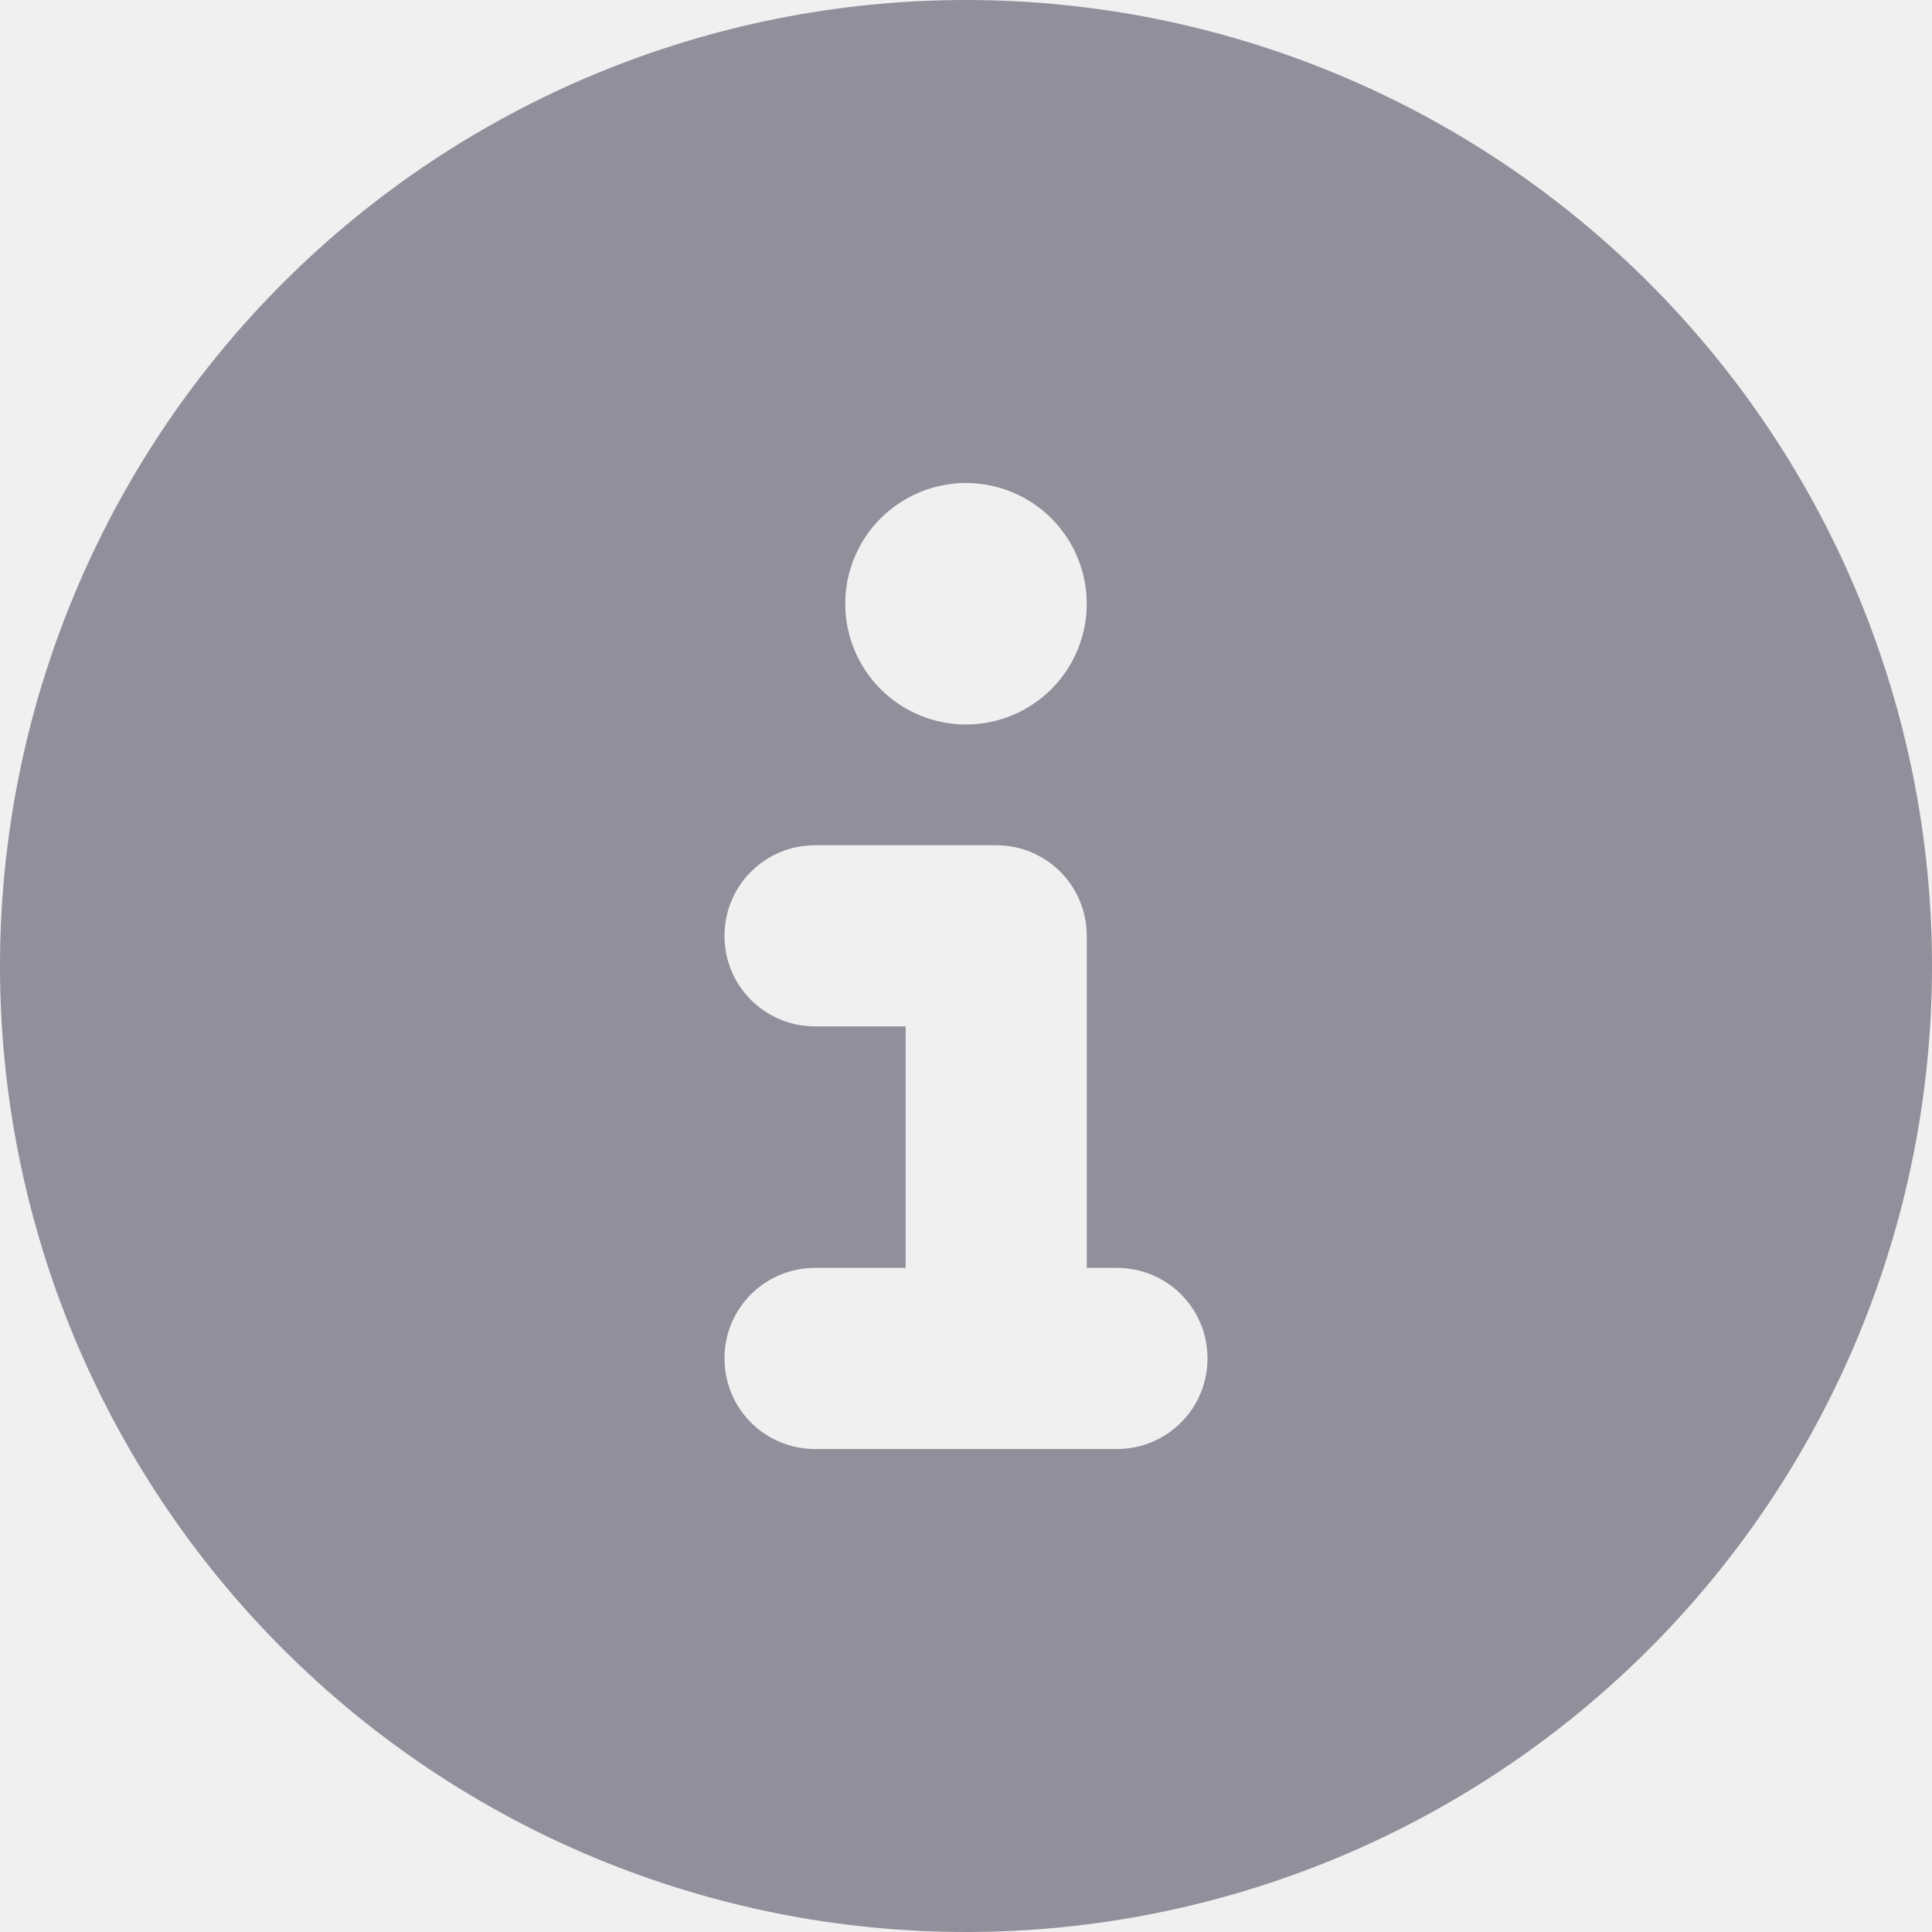
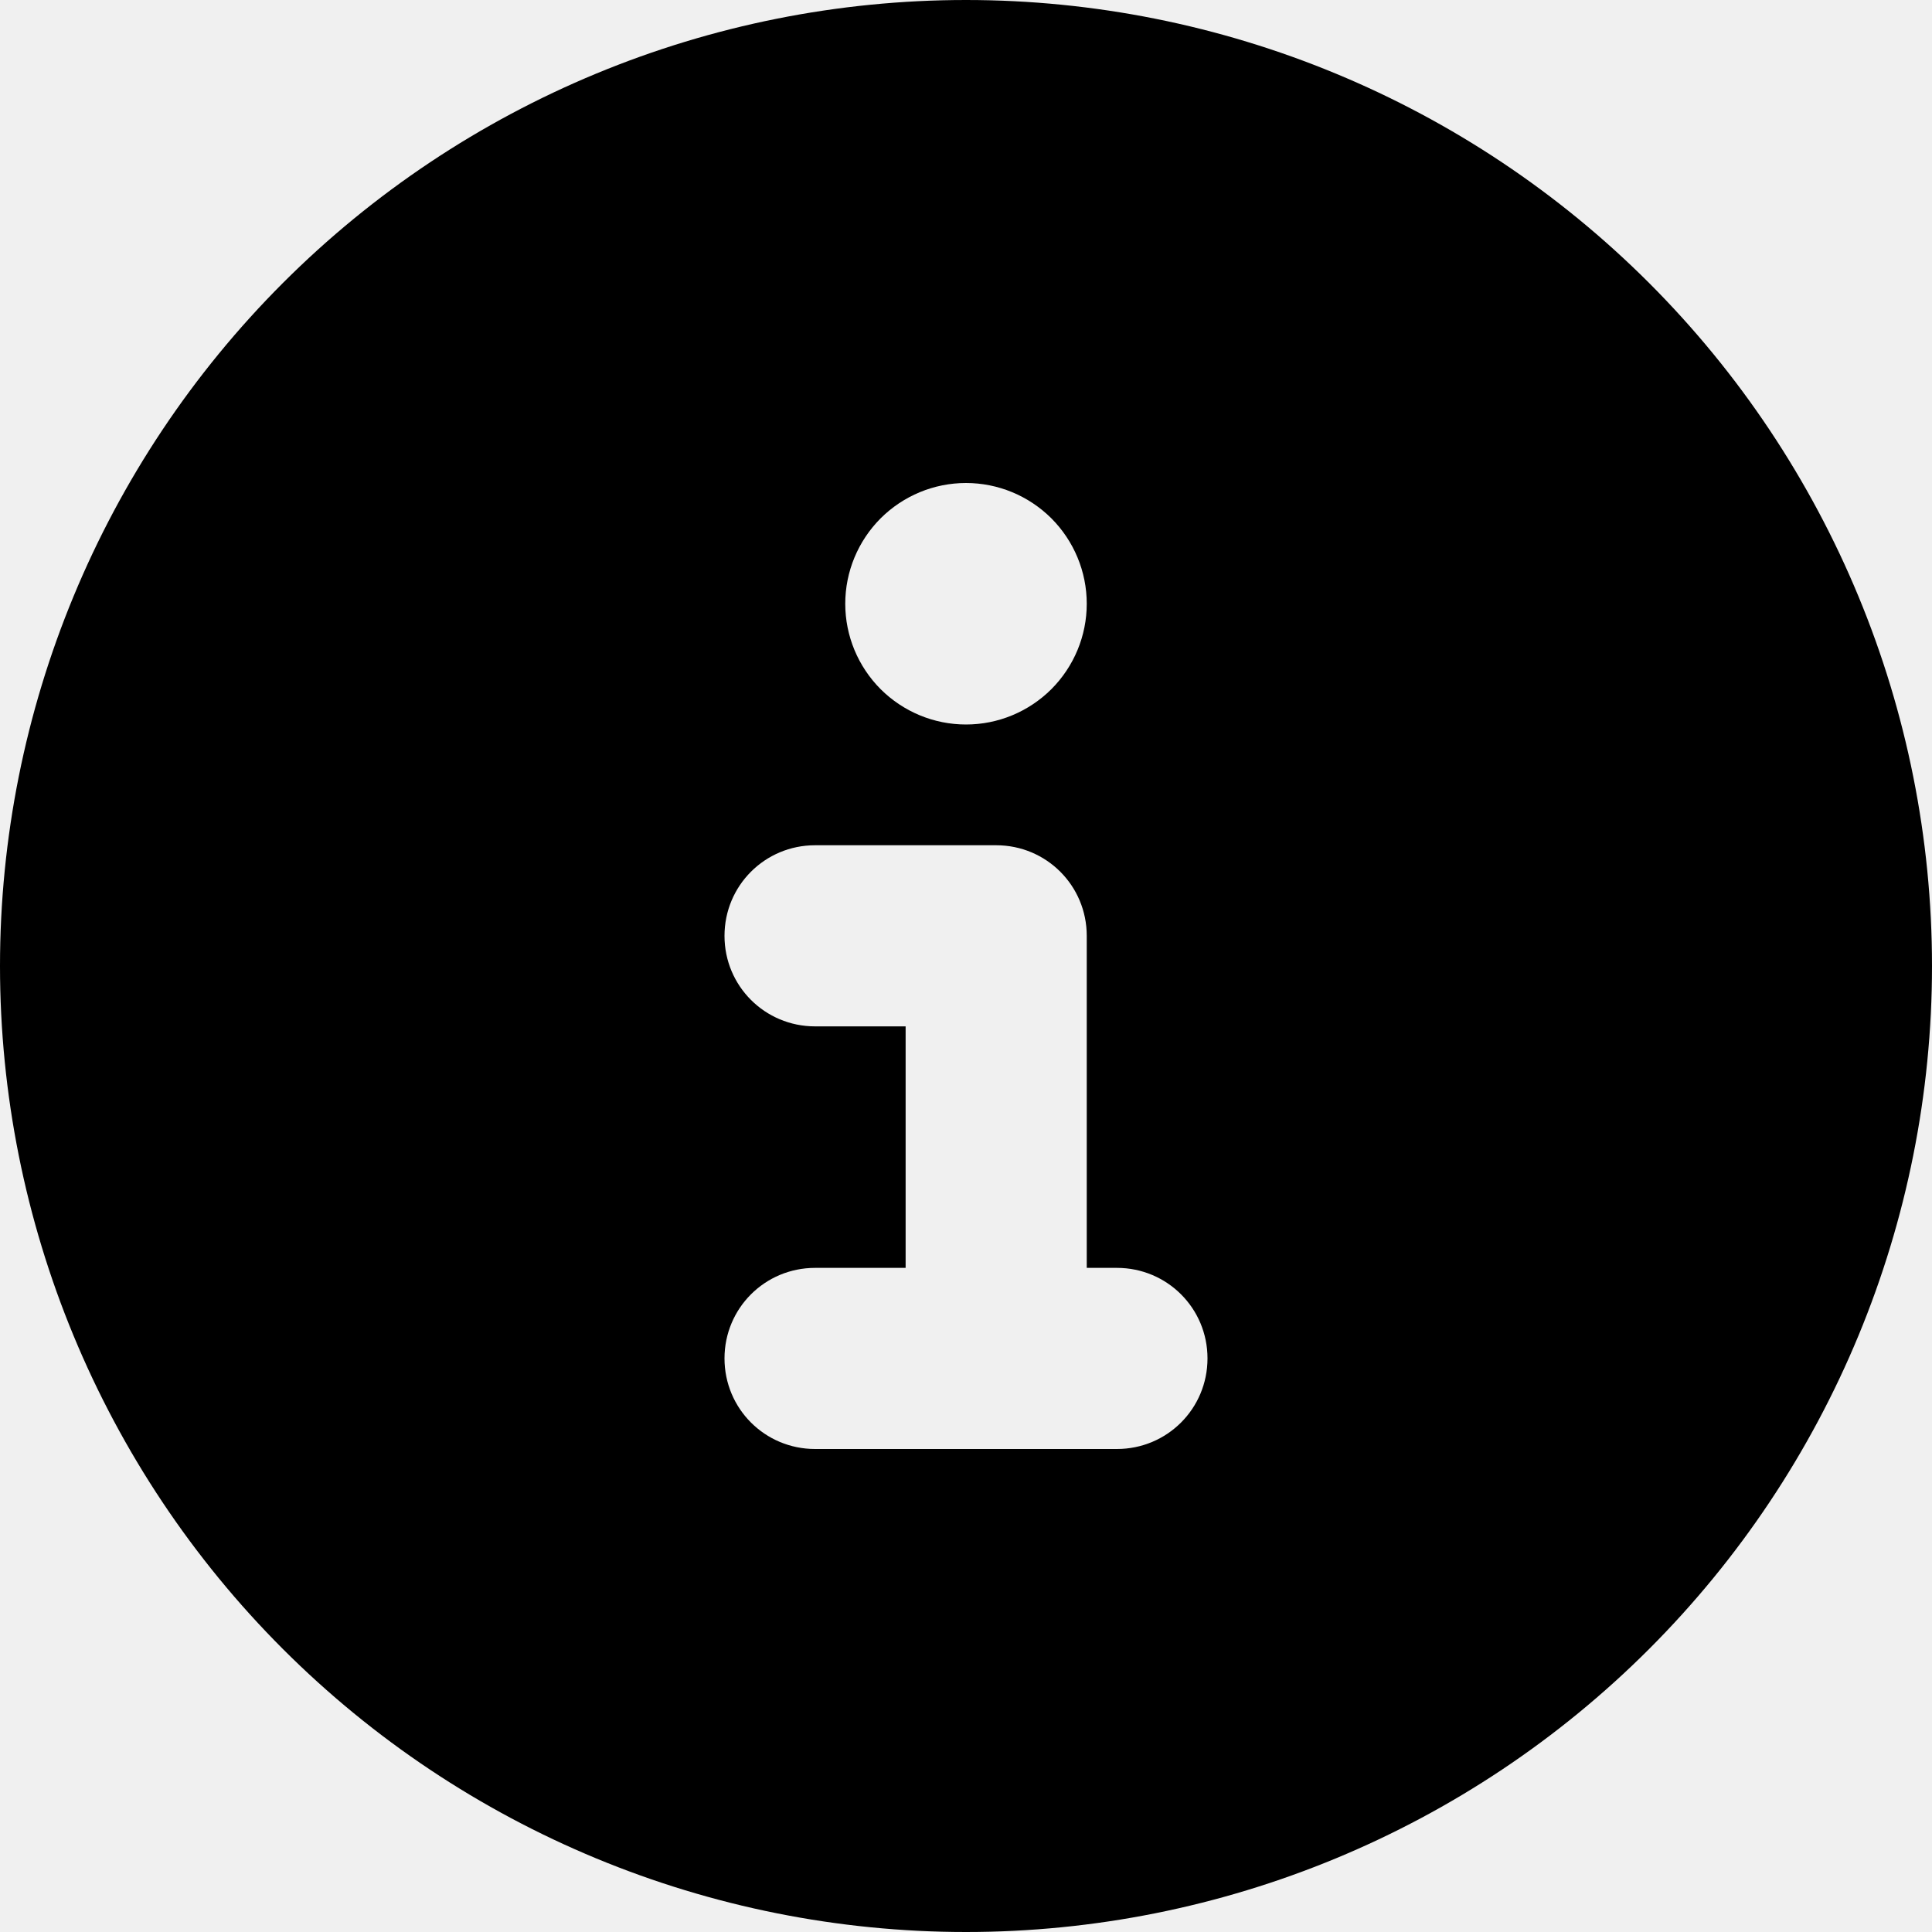
<svg xmlns="http://www.w3.org/2000/svg" width="20" height="20" viewBox="0 0 20 20" fill="none">
  <g clip-path="url(#clip0_2014_276)">
-     <path d="M10 20C12.652 20 15.196 18.946 17.071 17.071C18.946 15.196 20 12.652 20 10C20 7.348 18.946 4.804 17.071 2.929C15.196 1.054 12.652 0 10 0C7.348 0 4.804 1.054 2.929 2.929C1.054 4.804 0 7.348 0 10C0 12.652 1.054 15.196 2.929 17.071C4.804 18.946 7.348 20 10 20ZM8.438 13.125H9.375V10.625H8.438C7.918 10.625 7.5 10.207 7.5 9.688C7.5 9.168 7.918 8.75 8.438 8.75H10.312C10.832 8.75 11.25 9.168 11.25 9.688V13.125H11.562C12.082 13.125 12.5 13.543 12.5 14.062C12.5 14.582 12.082 15 11.562 15H8.438C7.918 15 7.5 14.582 7.5 14.062C7.5 13.543 7.918 13.125 8.438 13.125ZM10 5C10.332 5 10.649 5.132 10.884 5.366C11.118 5.601 11.25 5.918 11.25 6.25C11.25 6.582 11.118 6.899 10.884 7.134C10.649 7.368 10.332 7.5 10 7.5C9.668 7.5 9.351 7.368 9.116 7.134C8.882 6.899 8.75 6.582 8.75 6.25C8.75 5.918 8.882 5.601 9.116 5.366C9.351 5.132 9.668 5 10 5Z" fill="#8F909B" />
+     <path d="M10 20C12.652 20 15.196 18.946 17.071 17.071C18.946 15.196 20 12.652 20 10C20 7.348 18.946 4.804 17.071 2.929C15.196 1.054 12.652 0 10 0C7.348 0 4.804 1.054 2.929 2.929C1.054 4.804 0 7.348 0 10C0 12.652 1.054 15.196 2.929 17.071C4.804 18.946 7.348 20 10 20ZM8.438 13.125H9.375V10.625H8.438C7.918 10.625 7.5 10.207 7.5 9.688C7.5 9.168 7.918 8.75 8.438 8.75H10.312C10.832 8.75 11.25 9.168 11.25 9.688V13.125H11.562C12.082 13.125 12.5 13.543 12.5 14.062C12.5 14.582 12.082 15 11.562 15H8.438C7.918 15 7.5 14.582 7.5 14.062C7.5 13.543 7.918 13.125 8.438 13.125ZM10 5C10.332 5 10.649 5.132 10.884 5.366C11.118 5.601 11.25 5.918 11.25 6.25C11.25 6.582 11.118 6.899 10.884 7.134C10.649 7.368 10.332 7.5 10 7.5C9.668 7.5 9.351 7.368 9.116 7.134C8.882 6.899 8.75 6.582 8.75 6.25C8.75 5.918 8.882 5.601 9.116 5.366C9.351 5.132 9.668 5 10 5Z" fill="currentColor" />
  </g>
  <defs>
    <clipPath id="clip0_2014_276">
      <path d="M0 0H20V20H0V0Z" fill="white" />
    </clipPath>
  </defs>
</svg>
